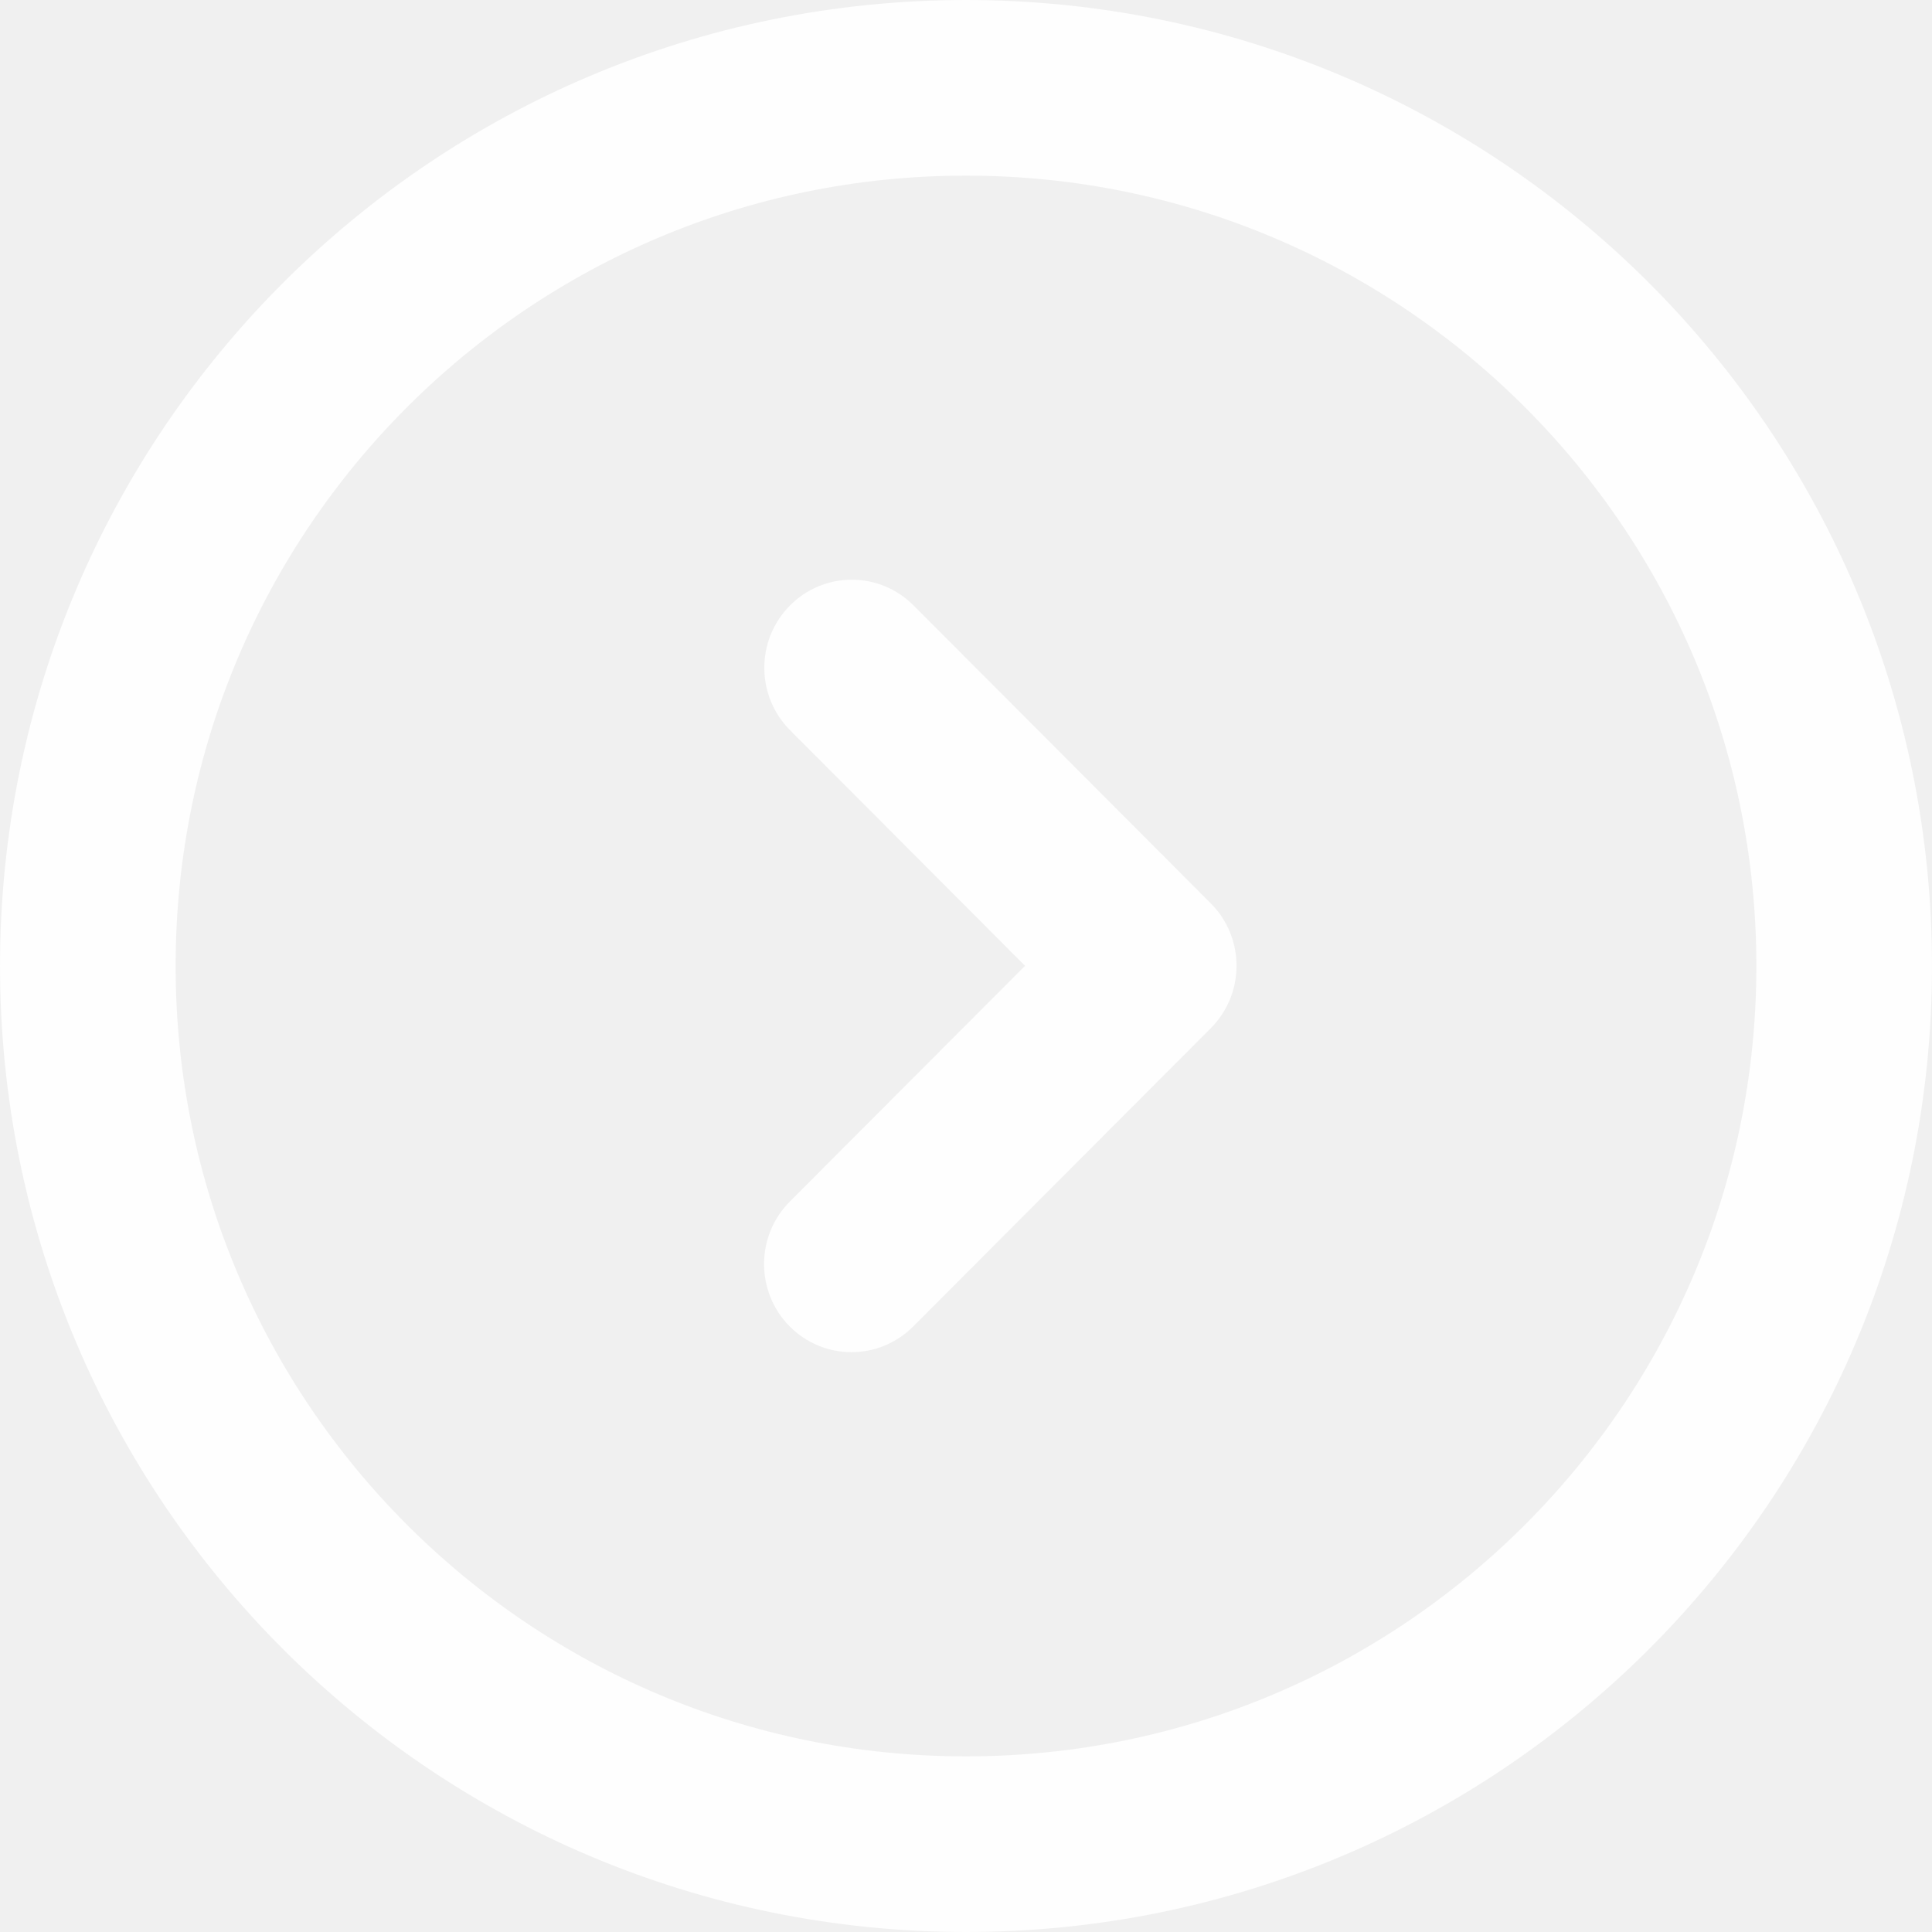
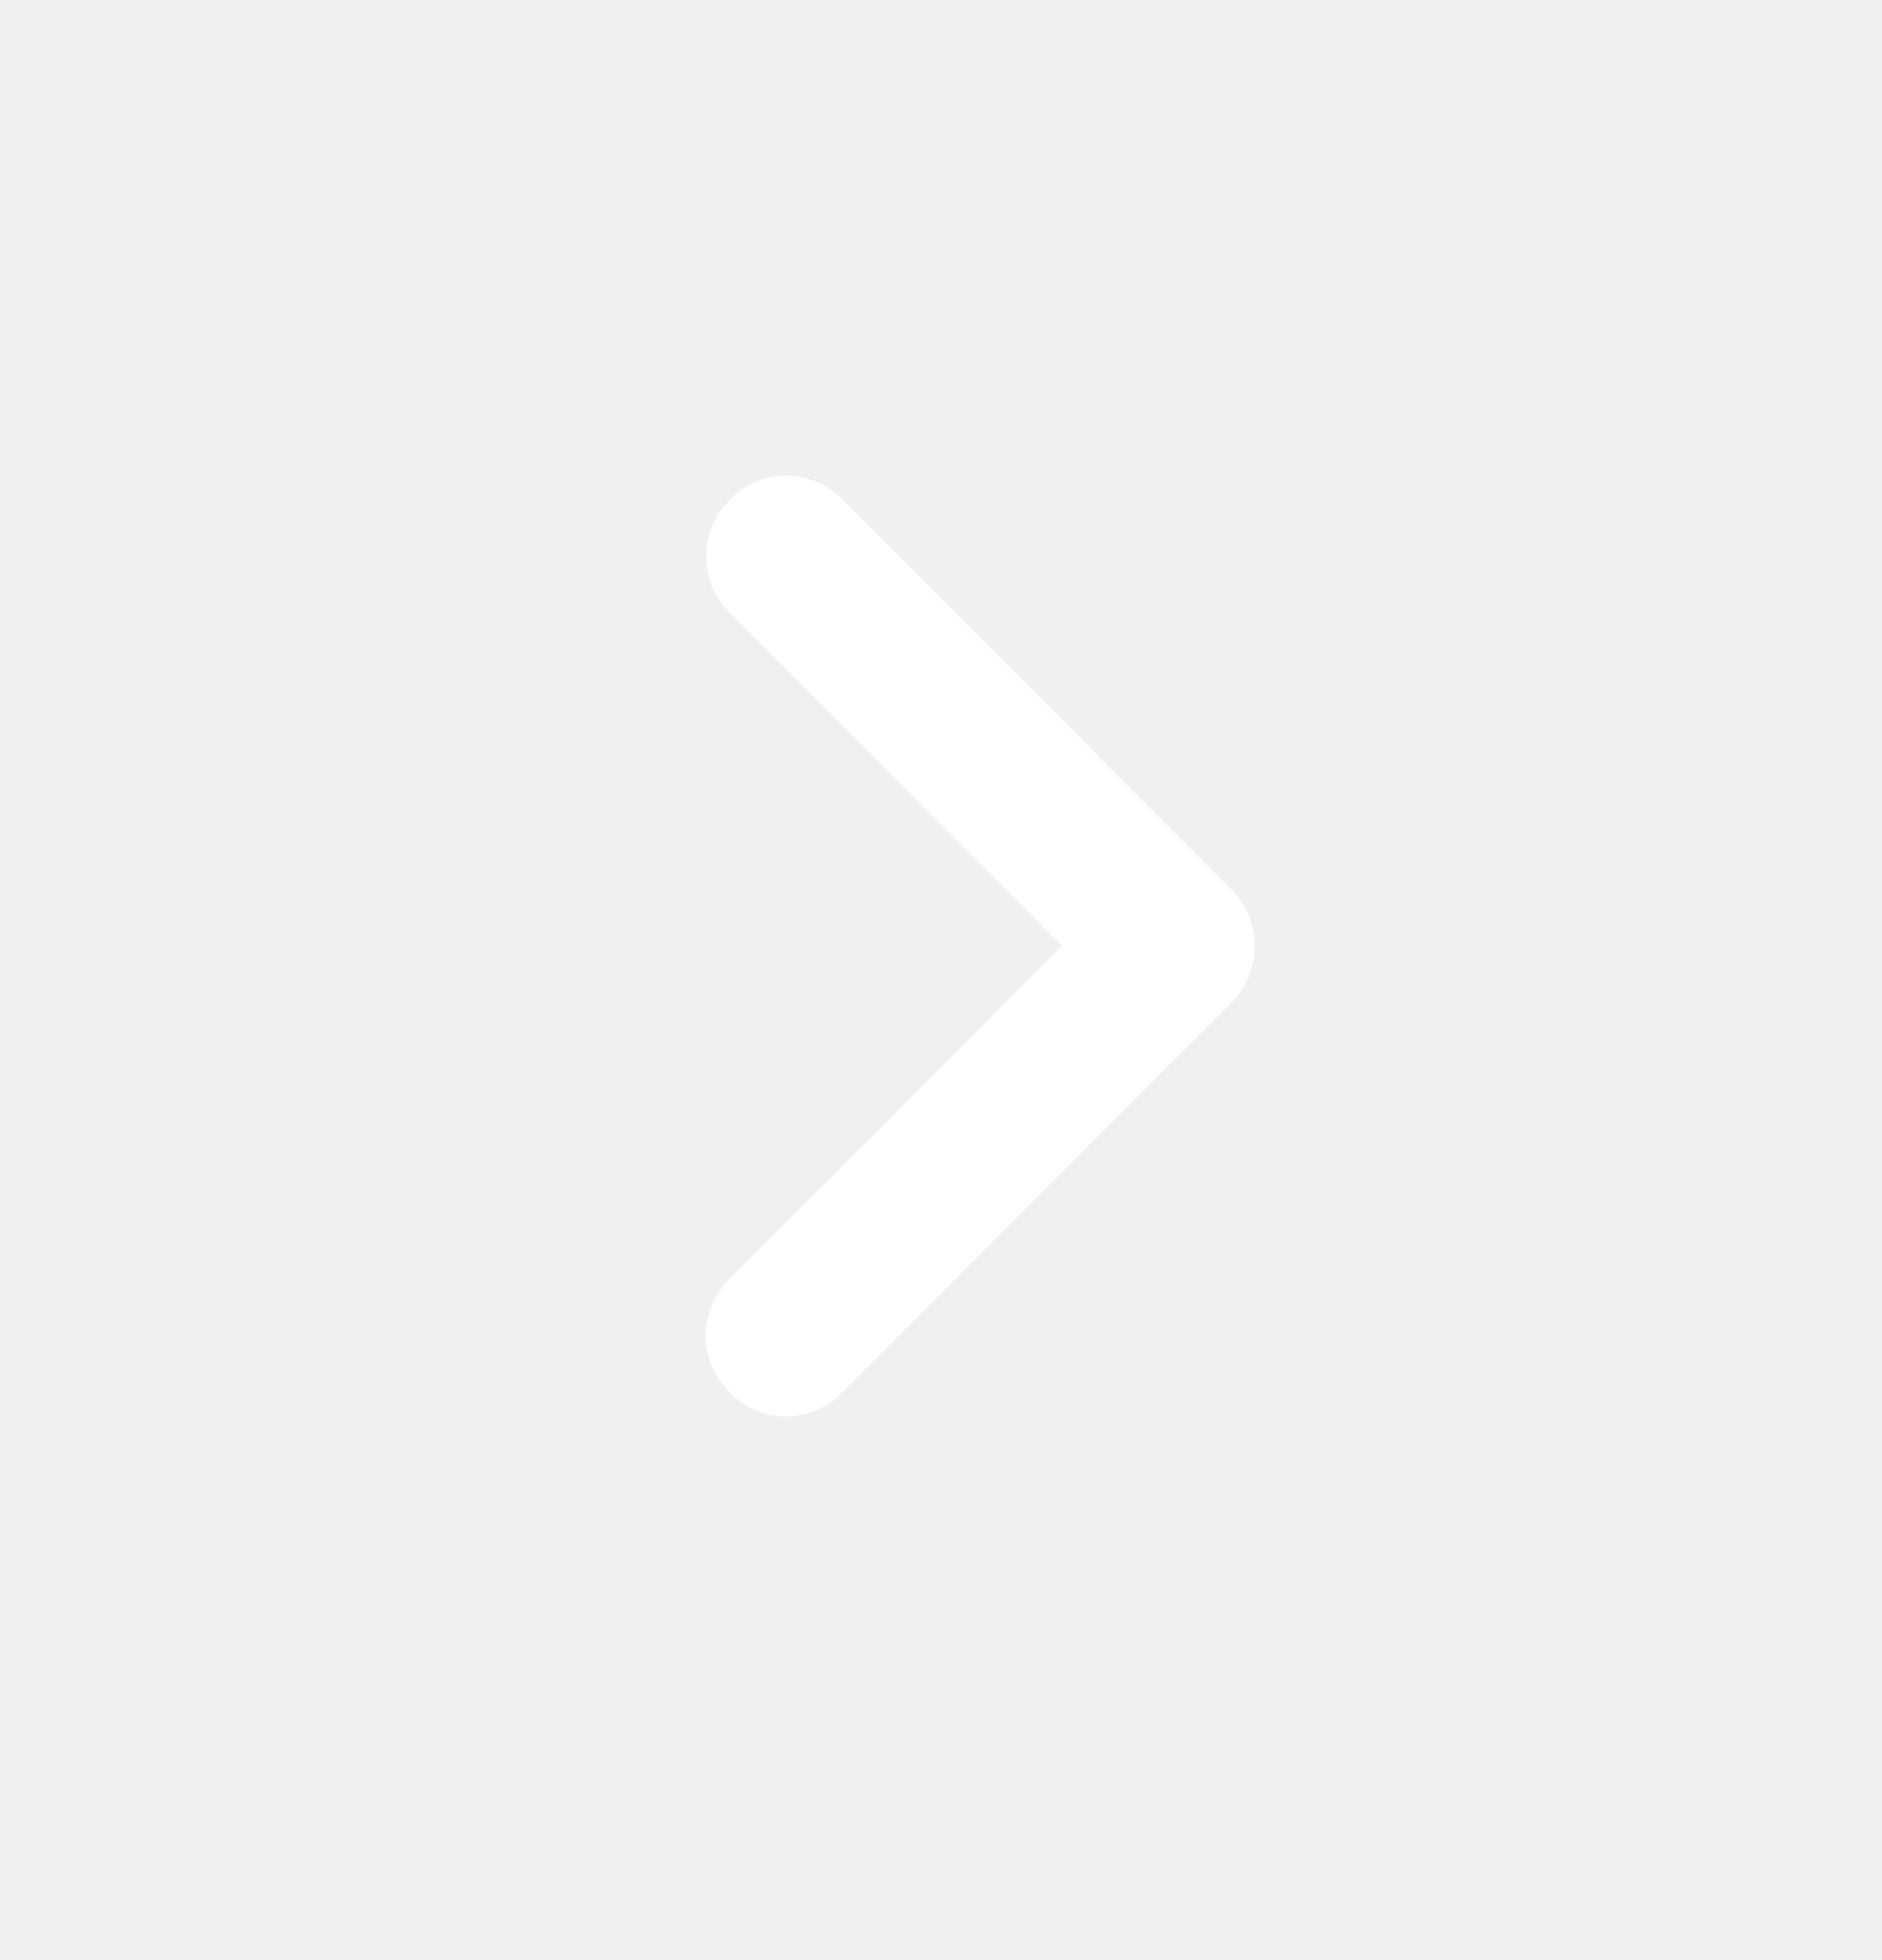
- <svg xmlns="http://www.w3.org/2000/svg" width="22" height="22" viewBox="0 0 22 22" fill="none">
-   <g opacity="0.9">
-     <rect x="1" y="1" width="20" height="20" rx="10" stroke="white" stroke-width="2" />
-     <path fill-rule="evenodd" clip-rule="evenodd" d="M13.775 10.274C13.78 10.279 13.786 10.284 13.791 10.29C14.179 10.683 14.177 11.318 13.787 11.709L10.399 15.105C10.009 15.496 9.378 15.495 8.99 15.102C8.602 14.709 8.604 14.073 8.994 13.682L11.672 10.998L8.997 8.316C8.607 7.925 8.605 7.29 8.993 6.897C9.381 6.504 10.012 6.502 10.402 6.893L13.775 10.274Z" fill="white" />
-   </g>
+ <svg xmlns="http://www.w3.org/2000/svg" width="24" height="25" viewBox="0 0 24 25" fill="none">
+   <path fill-rule="evenodd" clip-rule="evenodd" d="M13.544 12.064L9.294 16.324C8.904 16.715 8.902 17.35 9.29 17.743L9.317 17.771C9.705 18.164 10.336 18.165 10.726 17.774L15.706 12.783C15.926 12.562 16.022 12.264 15.995 11.975C15.977 11.745 15.88 11.52 15.704 11.344L10.731 6.359C10.341 5.968 9.71 5.969 9.322 6.362L9.295 6.39C8.907 6.783 8.909 7.418 9.299 7.809L13.544 12.064Z" fill="white" />
</svg>
